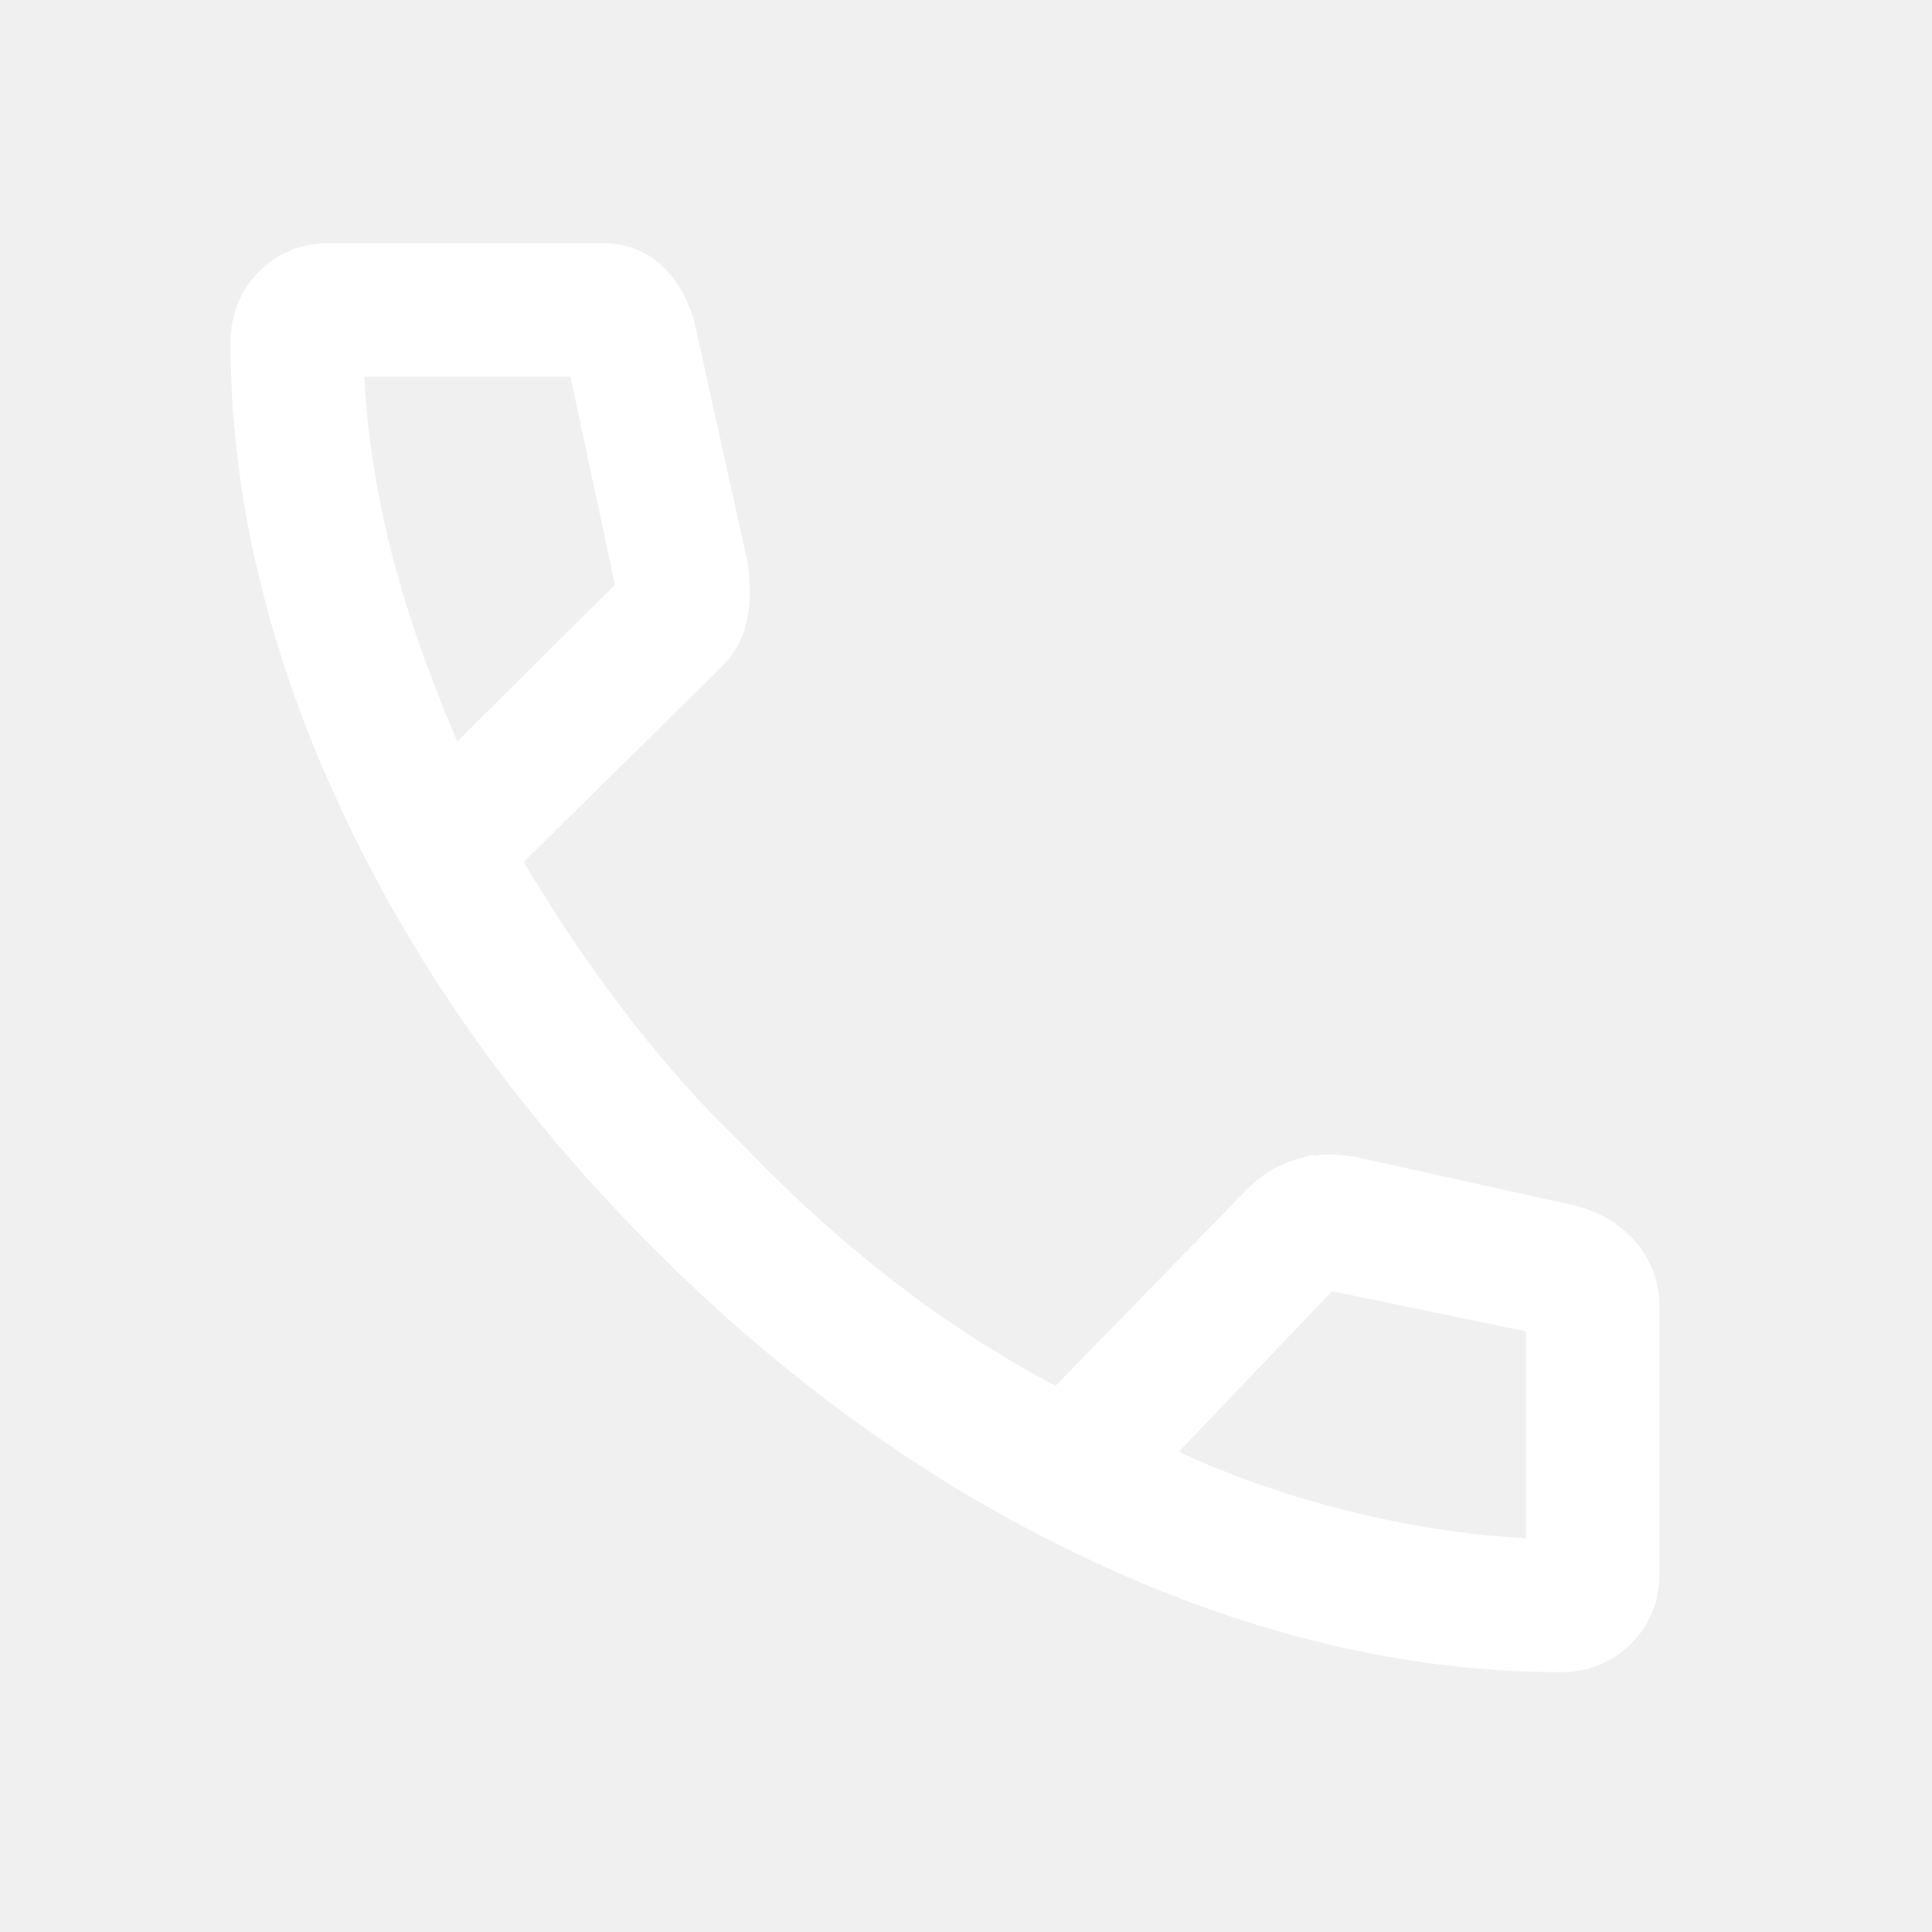
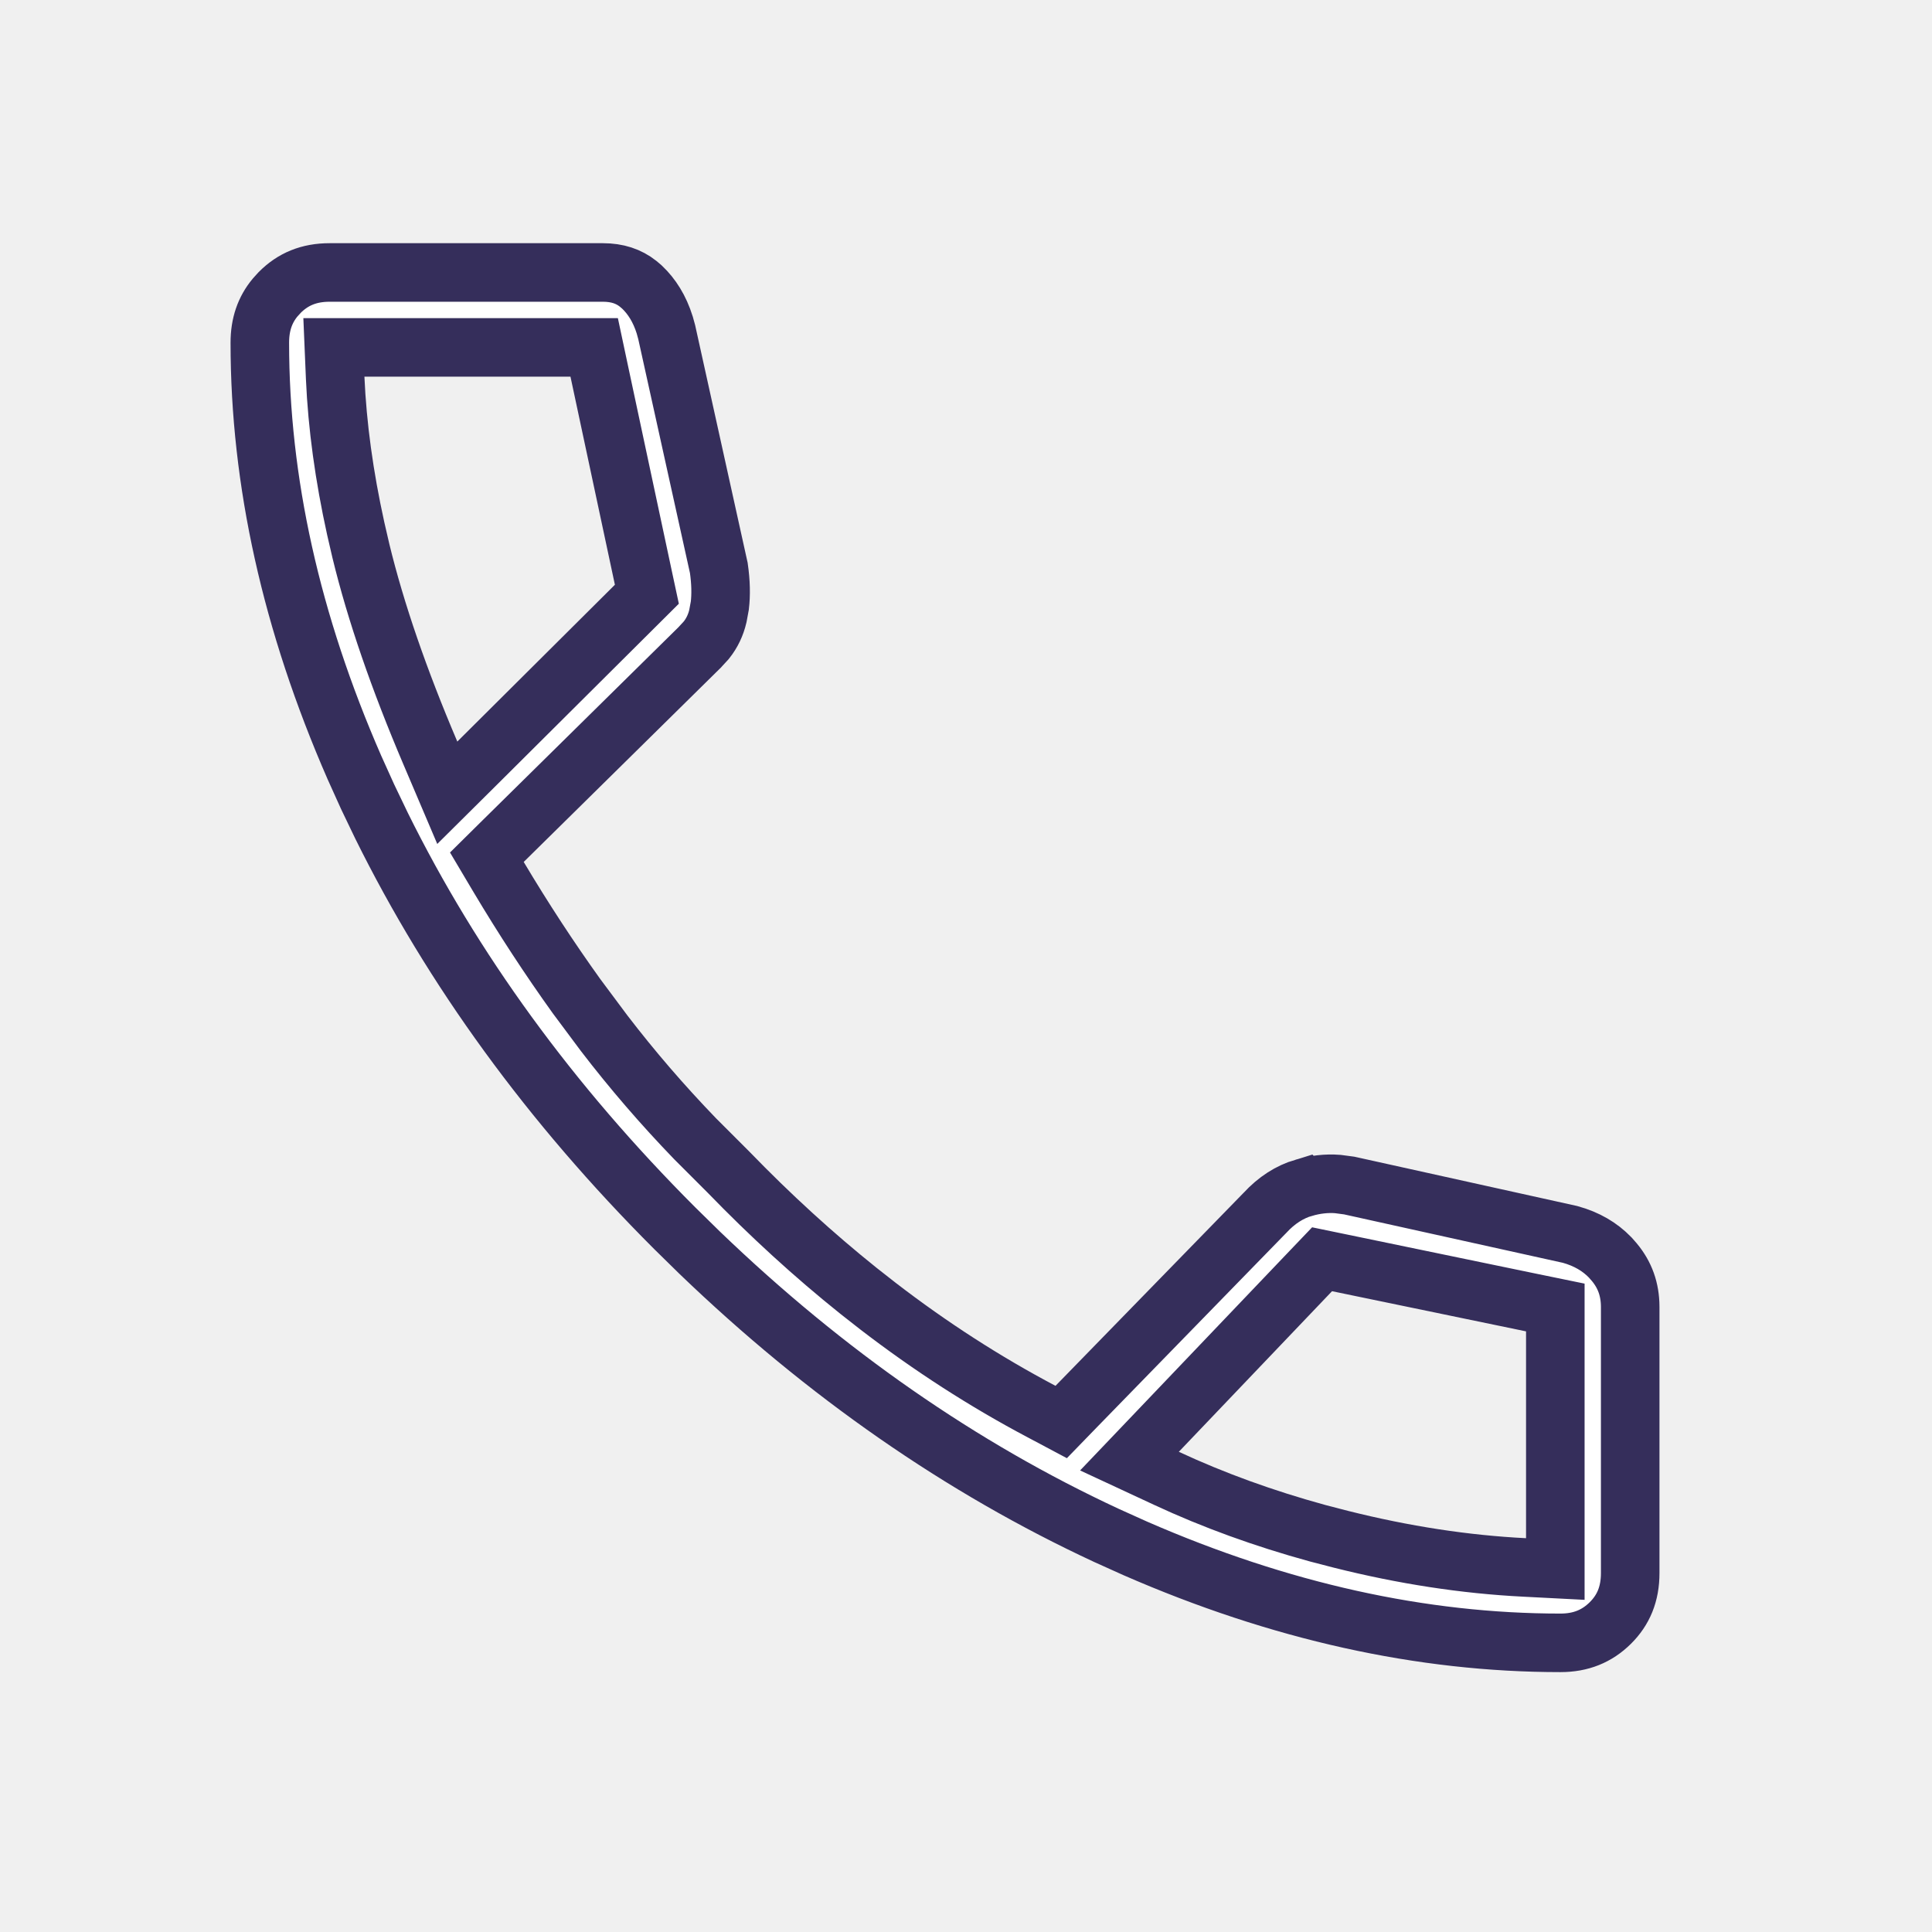
<svg xmlns="http://www.w3.org/2000/svg" width="33" height="33" viewBox="0 0 33 33" fill="none">
-   <path d="M5.63 4.654H10.297C10.545 4.654 10.738 4.72 10.898 4.846L10.965 4.903C11.133 5.062 11.267 5.273 11.354 5.551L11.388 5.674L12.278 9.702C12.313 9.947 12.317 10.159 12.295 10.344L12.262 10.523C12.226 10.677 12.161 10.813 12.065 10.934L11.959 11.049L11.953 11.056L8.595 14.366L8.316 14.642L8.516 14.979C8.941 15.692 9.385 16.371 9.848 17.016L10.319 17.648C10.798 18.273 11.317 18.875 11.875 19.453L12.446 20.024C13.158 20.759 13.896 21.434 14.664 22.049L14.997 22.31C15.89 22.997 16.822 23.599 17.795 24.113L18.126 24.289L18.387 24.02L21.593 20.73L21.603 20.72C21.807 20.498 22.028 20.36 22.267 20.288L22.268 20.289C22.462 20.232 22.656 20.209 22.85 20.224L23.046 20.25L26.819 21.085C27.104 21.164 27.326 21.296 27.502 21.477L27.574 21.559C27.755 21.777 27.844 22.024 27.845 22.321V26.869C27.845 27.227 27.73 27.5 27.505 27.723C27.277 27.948 27.003 28.061 26.653 28.061C24.284 28.061 21.864 27.527 19.392 26.448L18.897 26.225C16.419 25.073 14.104 23.467 11.954 21.4L11.526 20.98C9.398 18.852 7.73 16.559 6.515 14.1L6.278 13.606L6.054 13.11C4.973 10.636 4.438 8.218 4.438 5.854C4.438 5.54 4.526 5.291 4.699 5.082L4.778 4.995C5.003 4.769 5.276 4.654 5.63 4.654ZM5.725 6.455C5.761 7.276 5.879 8.134 6.076 9.028L6.165 9.413C6.418 10.453 6.815 11.604 7.351 12.862L7.64 13.541L8.164 13.021L10.855 10.343L11.049 10.15L10.992 9.884L10.233 6.329L10.149 5.934H5.703L5.725 6.455ZM26.566 22.333L26.167 22.251L22.853 21.565L22.582 21.509L22.39 21.71L19.773 24.453L19.292 24.957L19.924 25.251C20.725 25.624 21.587 25.937 22.507 26.189L22.904 26.292C23.976 26.561 25.021 26.722 26.041 26.773L26.566 26.8V22.333Z" fill="white" stroke="white" />
+   <path d="M5.63 4.654H10.297C10.545 4.654 10.738 4.72 10.898 4.846L10.965 4.903C11.133 5.062 11.267 5.273 11.354 5.551L11.388 5.674L12.278 9.702C12.313 9.947 12.317 10.159 12.295 10.344L12.262 10.523C12.226 10.677 12.161 10.813 12.065 10.934L11.959 11.049L11.953 11.056L8.595 14.366L8.316 14.642L8.516 14.979C8.941 15.692 9.385 16.371 9.848 17.016L10.319 17.648C10.798 18.273 11.317 18.875 11.875 19.453L12.446 20.024C13.158 20.759 13.896 21.434 14.664 22.049L14.997 22.31C15.89 22.997 16.822 23.599 17.795 24.113L18.126 24.289L18.387 24.02L21.593 20.73L21.603 20.72C21.807 20.498 22.028 20.36 22.267 20.288L22.268 20.289C22.462 20.232 22.656 20.209 22.85 20.224L23.046 20.25L26.819 21.085C27.104 21.164 27.326 21.296 27.502 21.477L27.574 21.559C27.755 21.777 27.844 22.024 27.845 22.321V26.869C27.845 27.227 27.73 27.5 27.505 27.723C27.277 27.948 27.003 28.061 26.653 28.061C24.284 28.061 21.864 27.527 19.392 26.448L18.897 26.225C16.419 25.073 14.104 23.467 11.954 21.4L11.526 20.98C9.398 18.852 7.73 16.559 6.515 14.1L6.278 13.606L6.054 13.11C4.973 10.636 4.438 8.218 4.438 5.854C4.438 5.54 4.526 5.291 4.699 5.082L4.778 4.995C5.003 4.769 5.276 4.654 5.63 4.654ZM5.725 6.455C5.761 7.276 5.879 8.134 6.076 9.028L6.165 9.413C6.418 10.453 6.815 11.604 7.351 12.862L7.64 13.541L8.164 13.021L10.855 10.343L11.049 10.15L10.992 9.884L10.233 6.329L10.149 5.934H5.703L5.725 6.455ZM26.566 22.333L26.167 22.251L22.853 21.565L22.582 21.509L22.39 21.71L19.773 24.453L19.292 24.957L19.924 25.251C20.725 25.624 21.587 25.937 22.507 26.189L22.904 26.292C23.976 26.561 25.021 26.722 26.041 26.773L26.566 26.8V22.333Z" fill="white" stroke="#352E5B" />
</svg>
